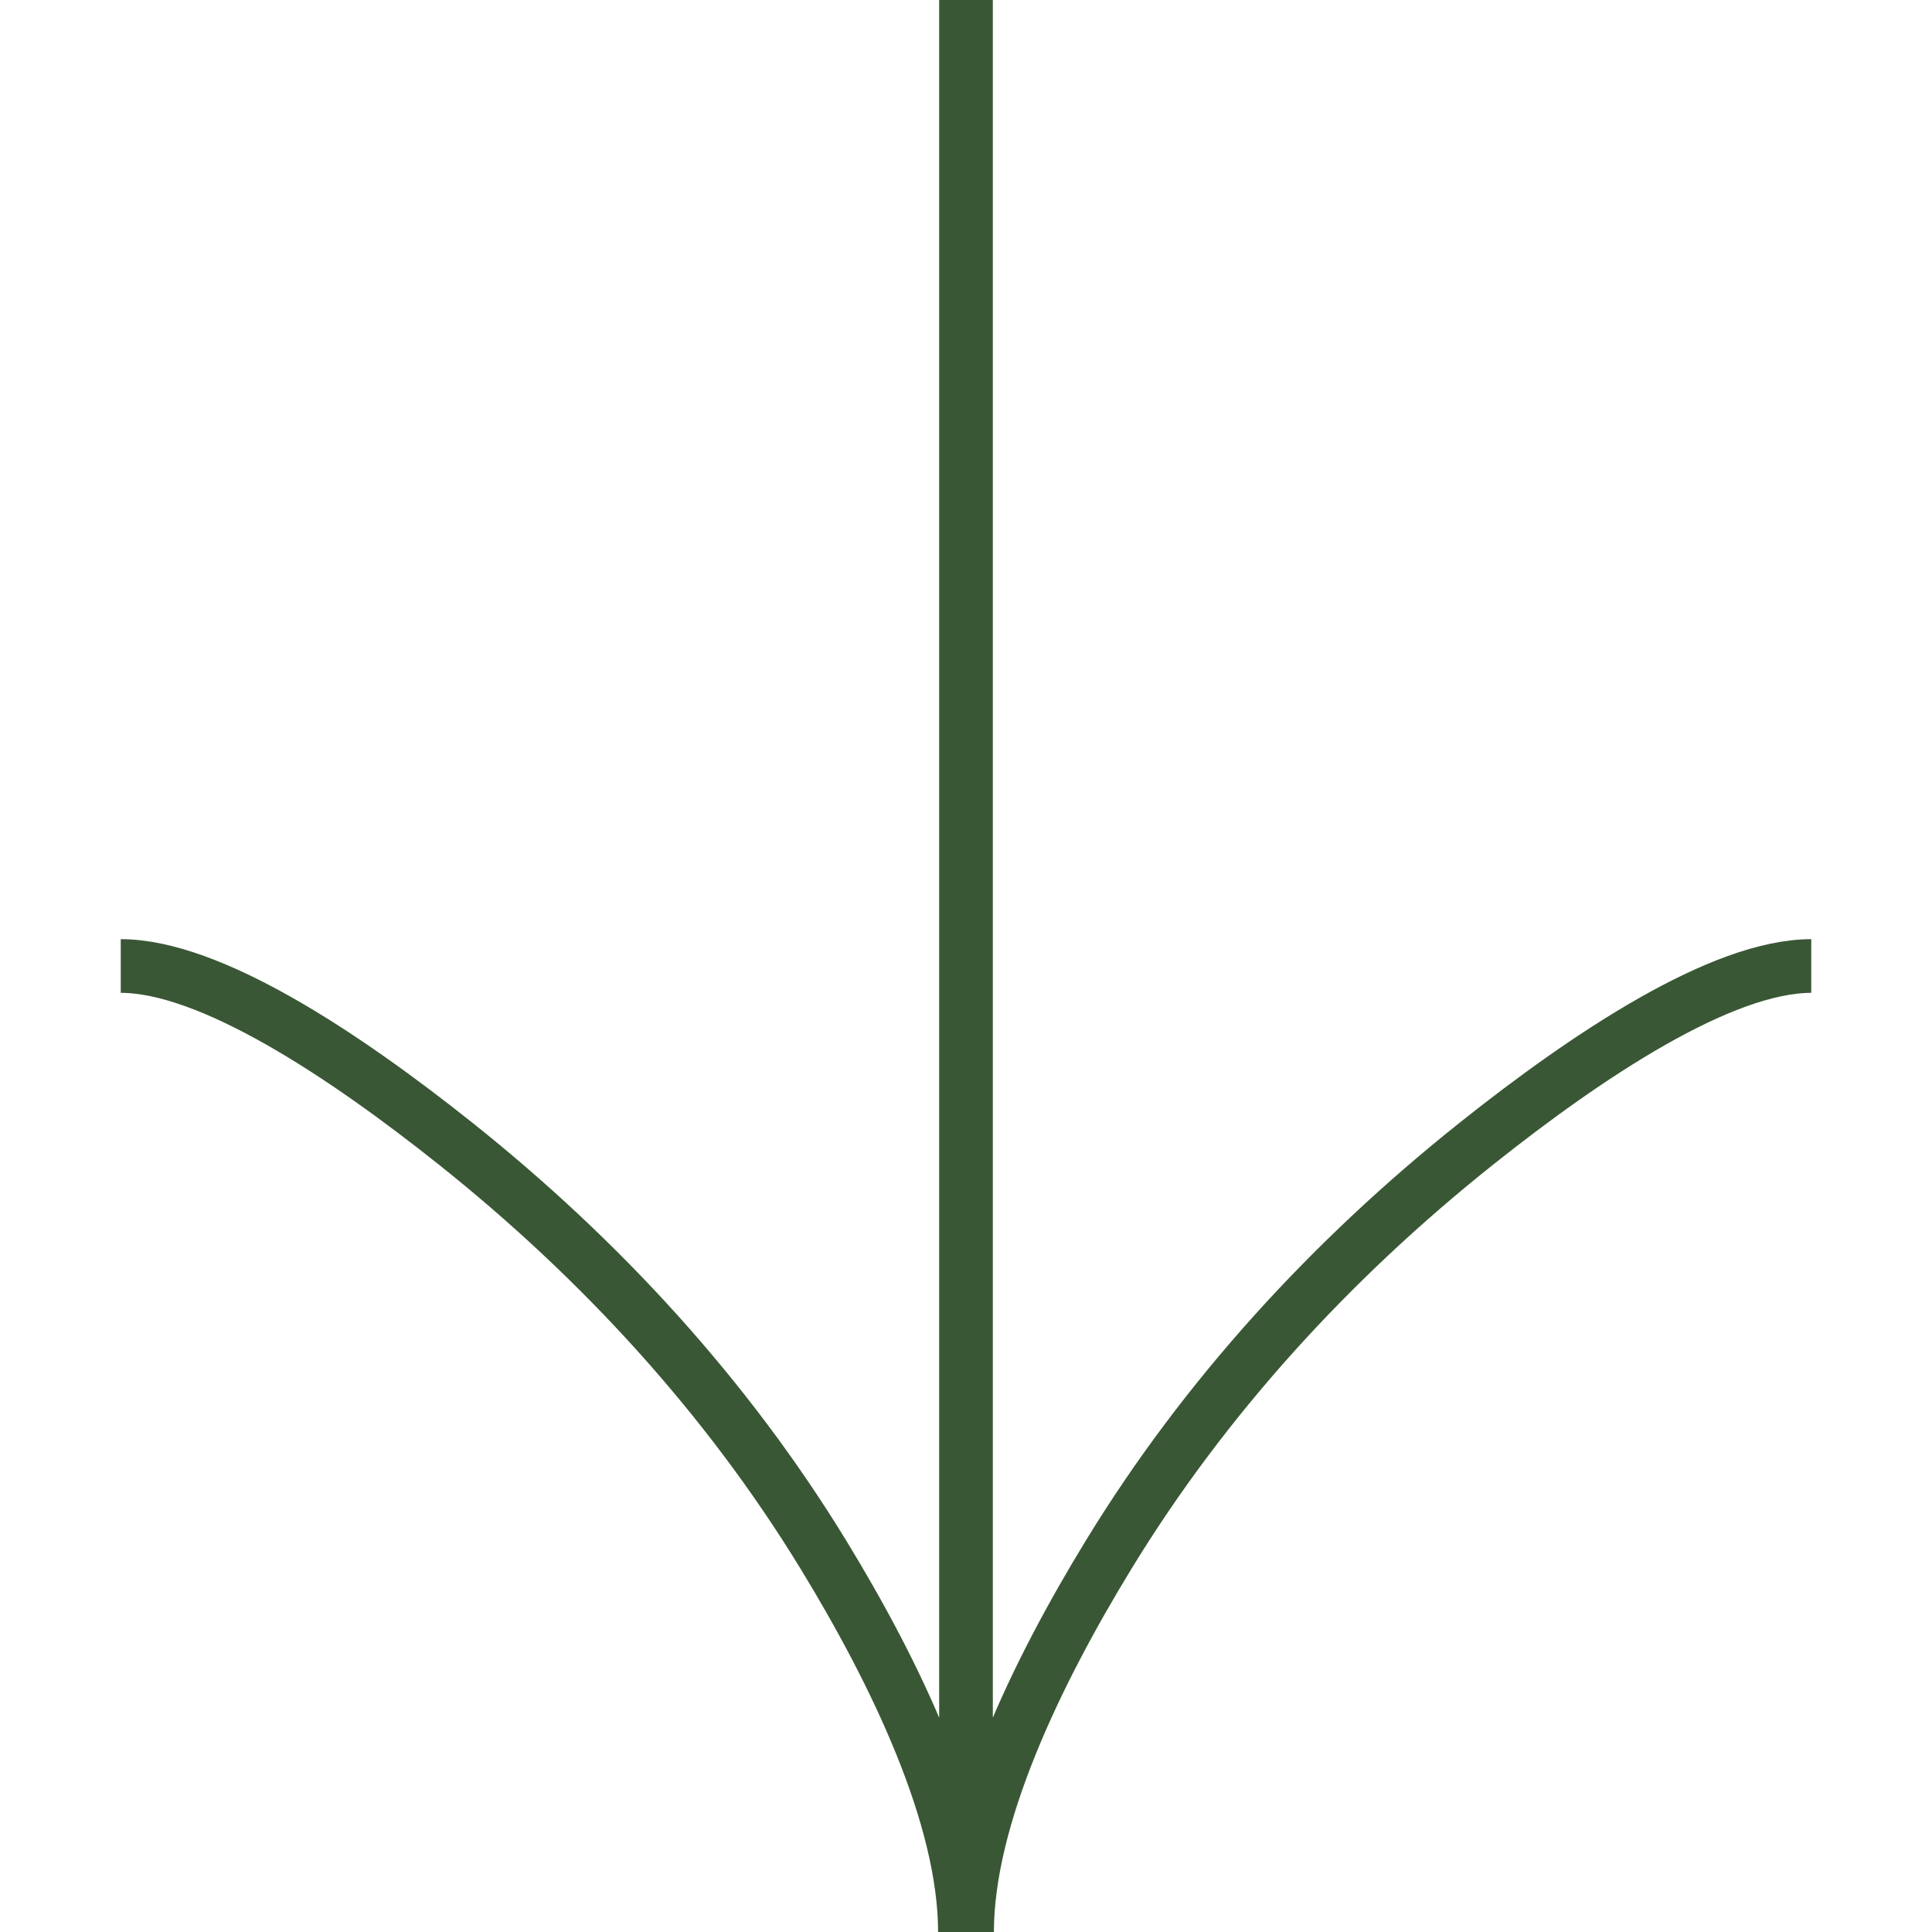
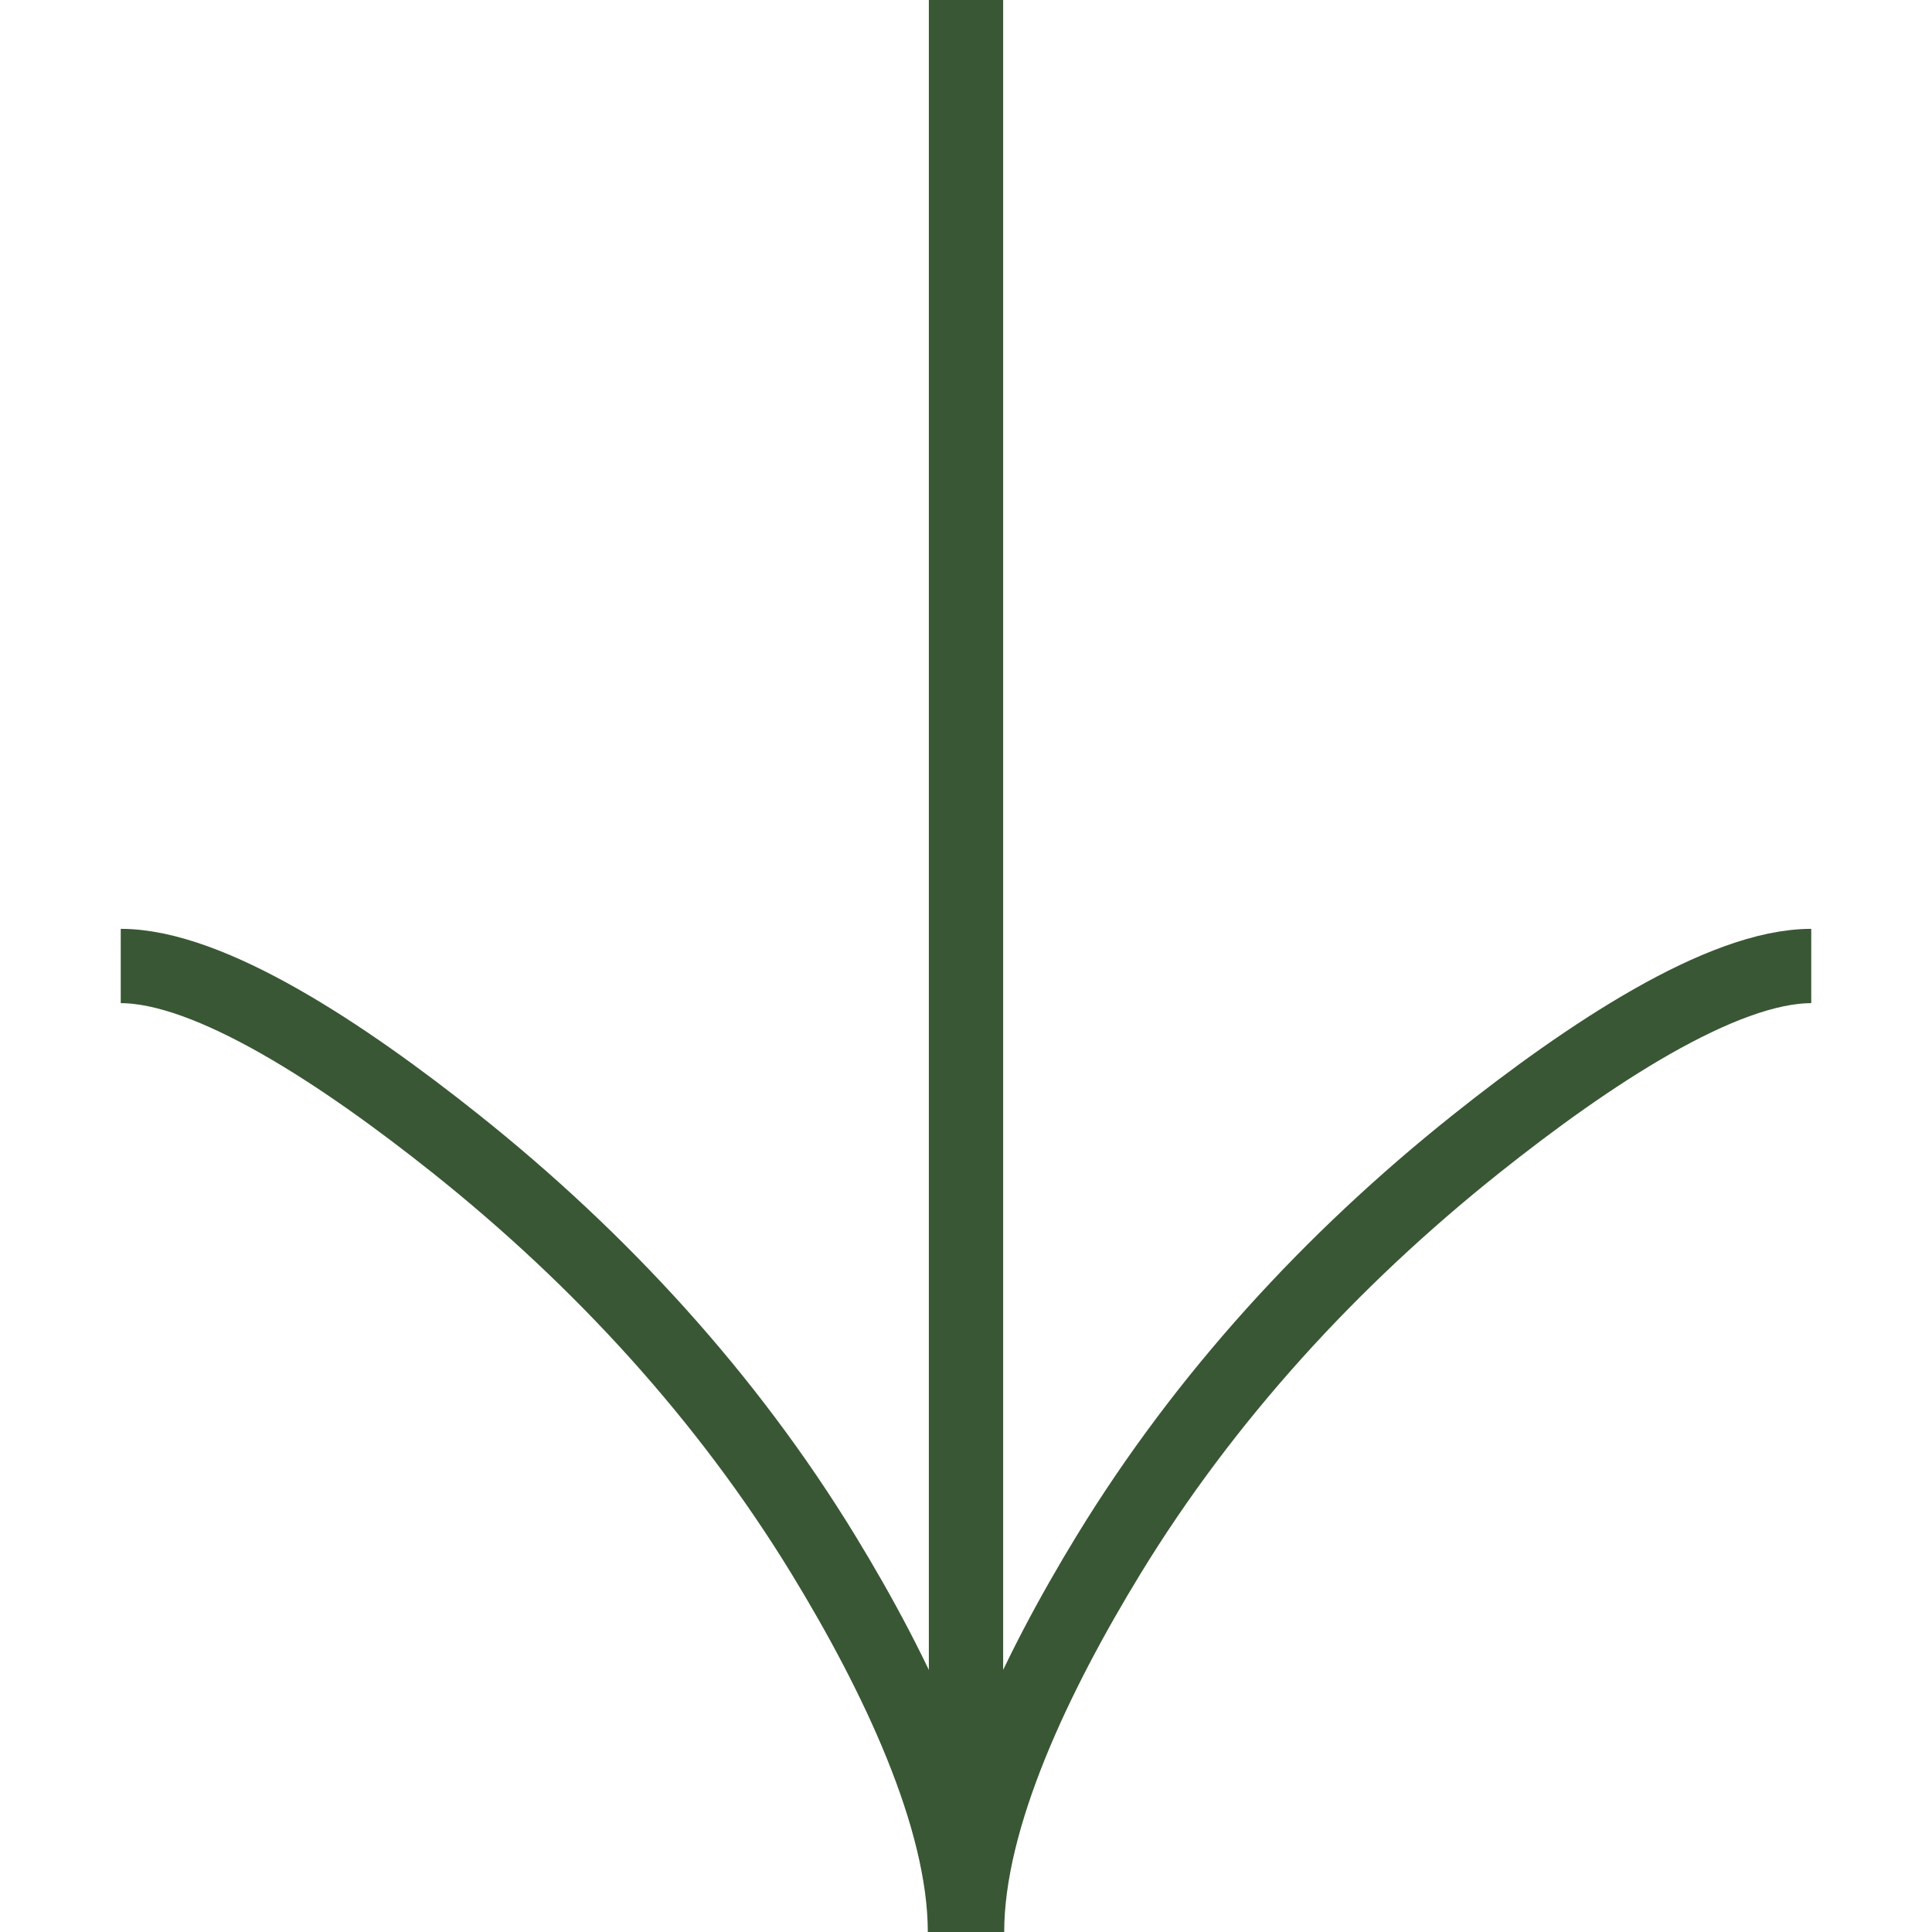
- <svg xmlns="http://www.w3.org/2000/svg" width="36" height="36" viewBox="0 0 36 36" fill="none">
-   <path d="M33.75 18C32.085 18 29.593 19.65 27.501 21.318C24.807 23.466 22.453 26.029 20.657 28.971C19.311 31.174 18.02 33.85 18.02 36M2.25 18C3.915 18 6.407 19.65 8.499 21.318C11.193 23.466 13.546 26.029 15.344 28.971C16.689 31.174 17.98 33.85 17.98 36M18 36L18 -6.88454e-07" stroke="#395734" />
+ <svg xmlns="http://www.w3.org/2000/svg" width="52" height="52" viewBox="0 0 52 52" fill="none">
+   <path d="M48.75 26C46.345 26 42.746 28.383 39.724 30.793C35.832 33.895 32.433 37.598 29.837 41.847C27.894 45.03 26.028 48.895 26.028 52M3.25 26C5.655 26 9.254 28.383 12.276 30.793C16.168 33.895 19.567 37.598 22.163 41.847C24.106 45.03 25.972 48.895 25.972 52M26 52L26 -9.94434e-07" stroke="#395734" stroke-width="2" />
</svg>
